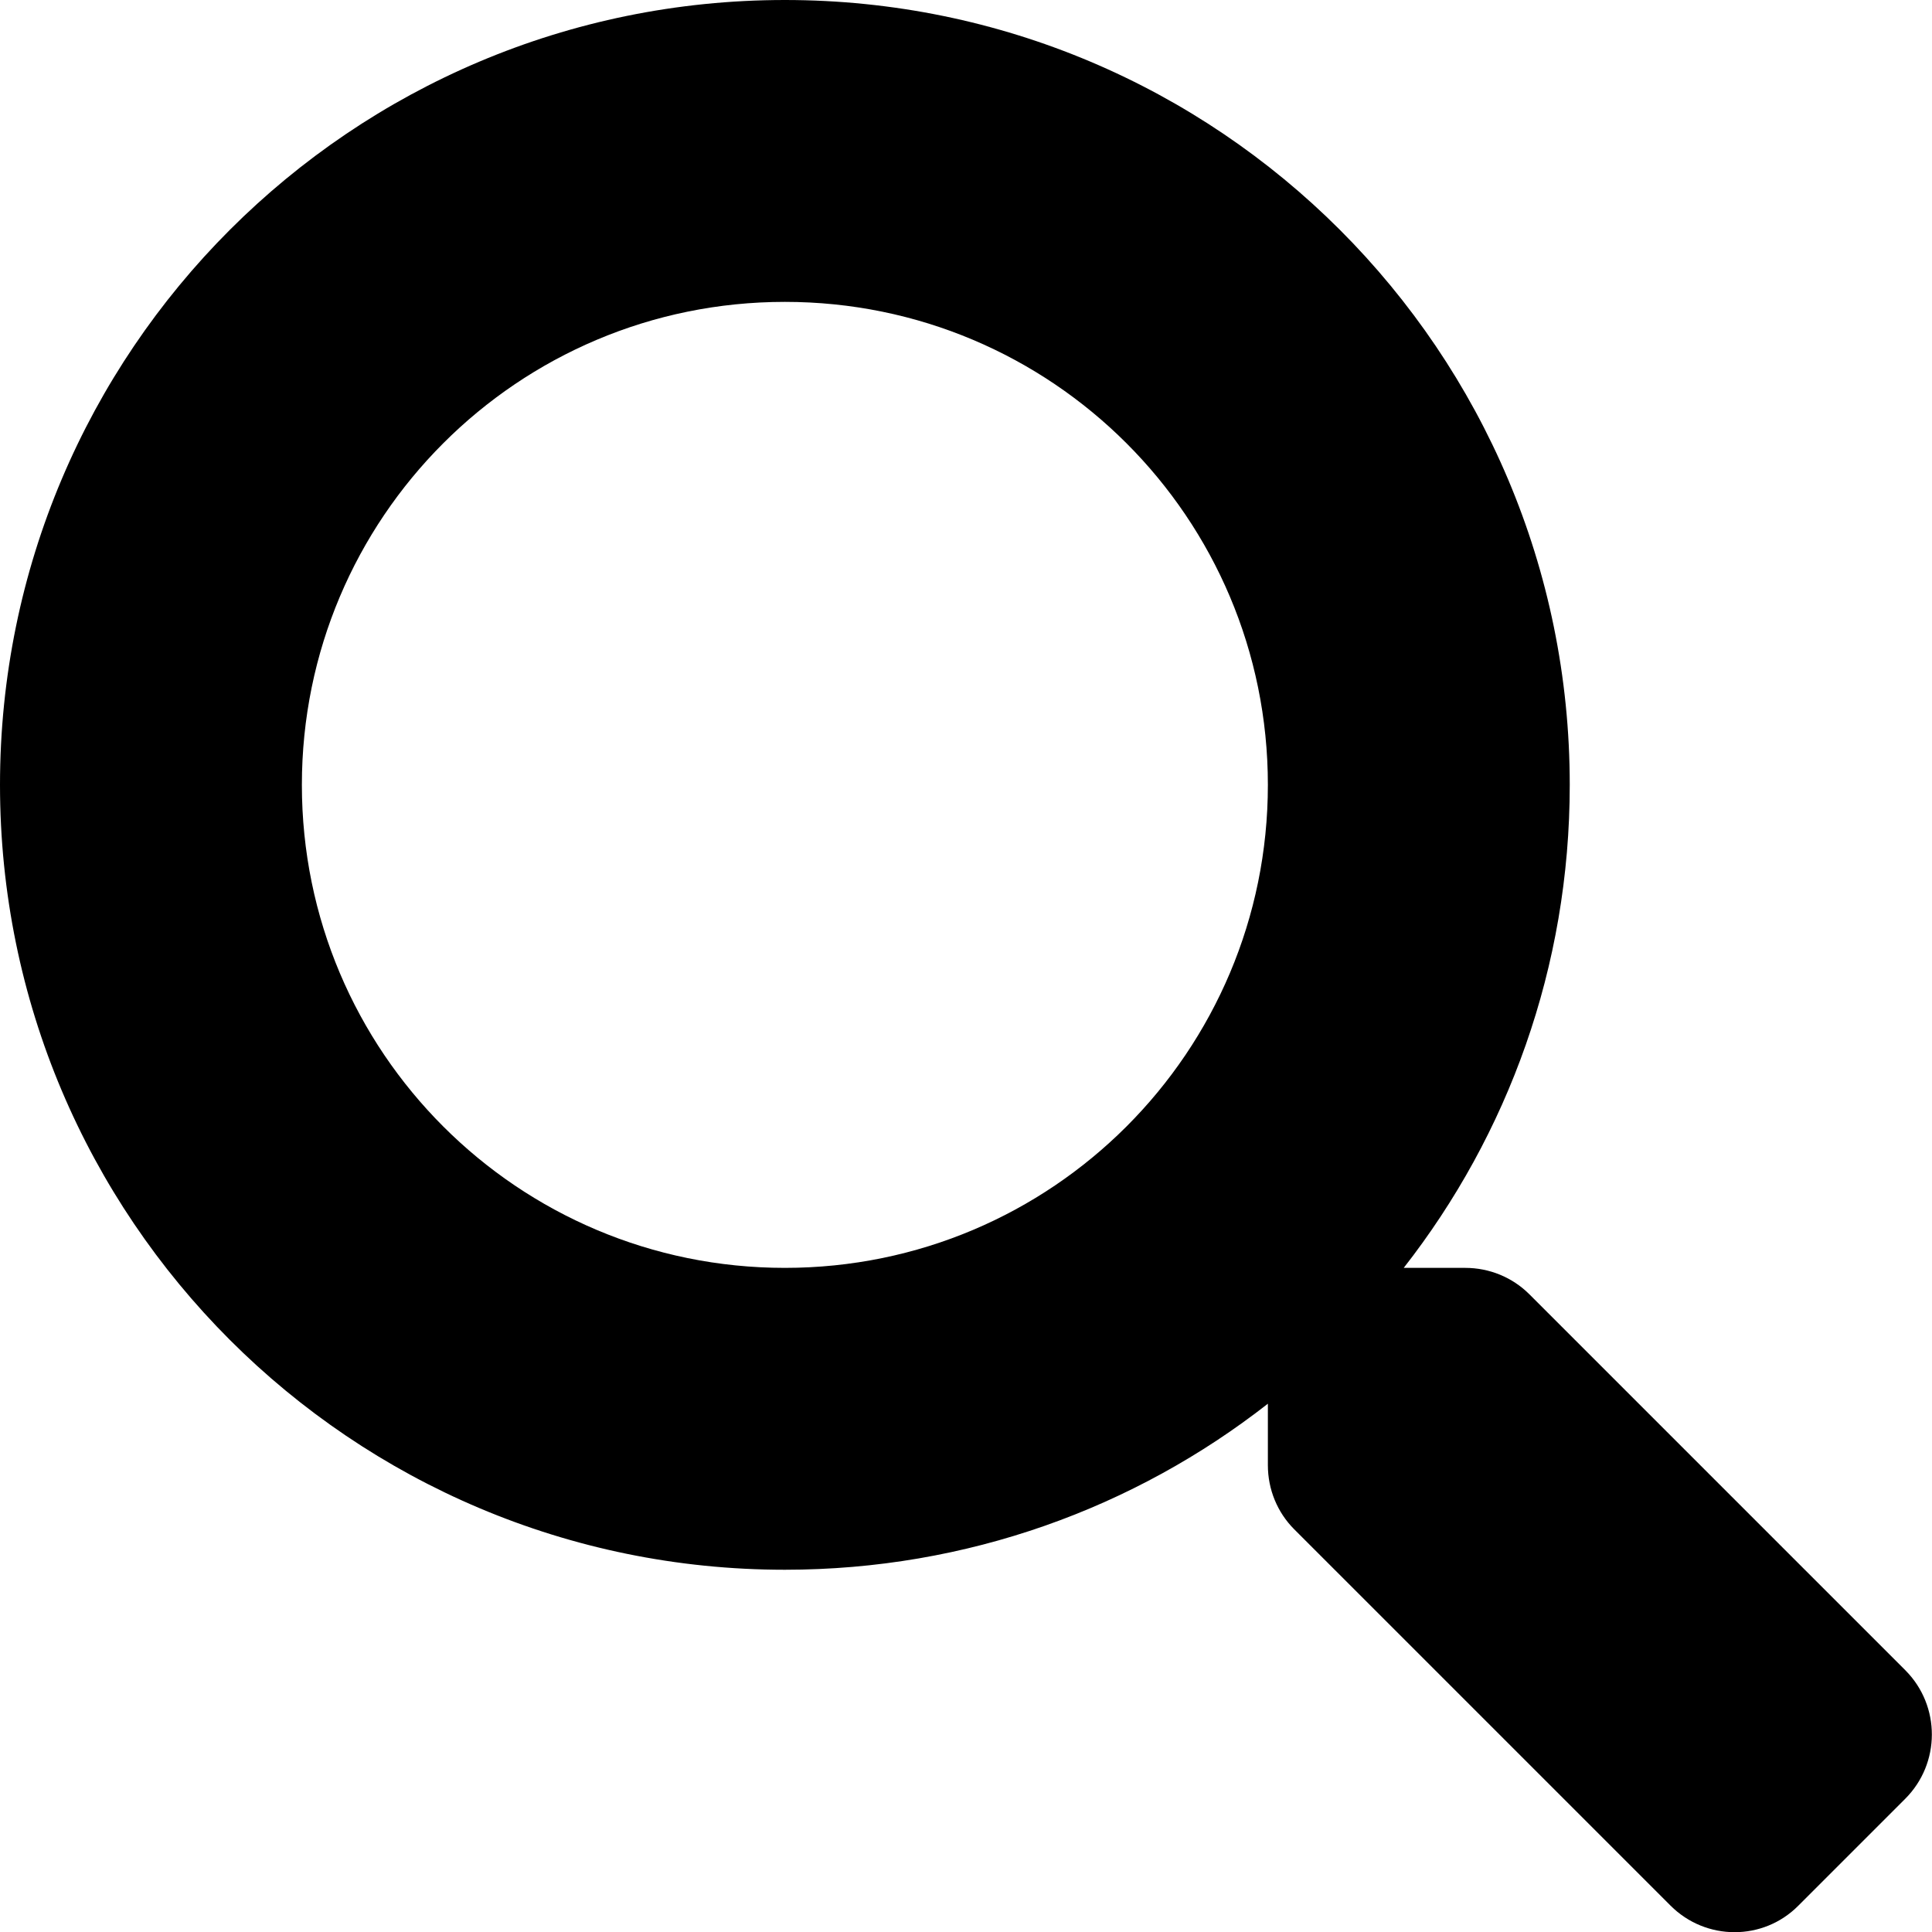
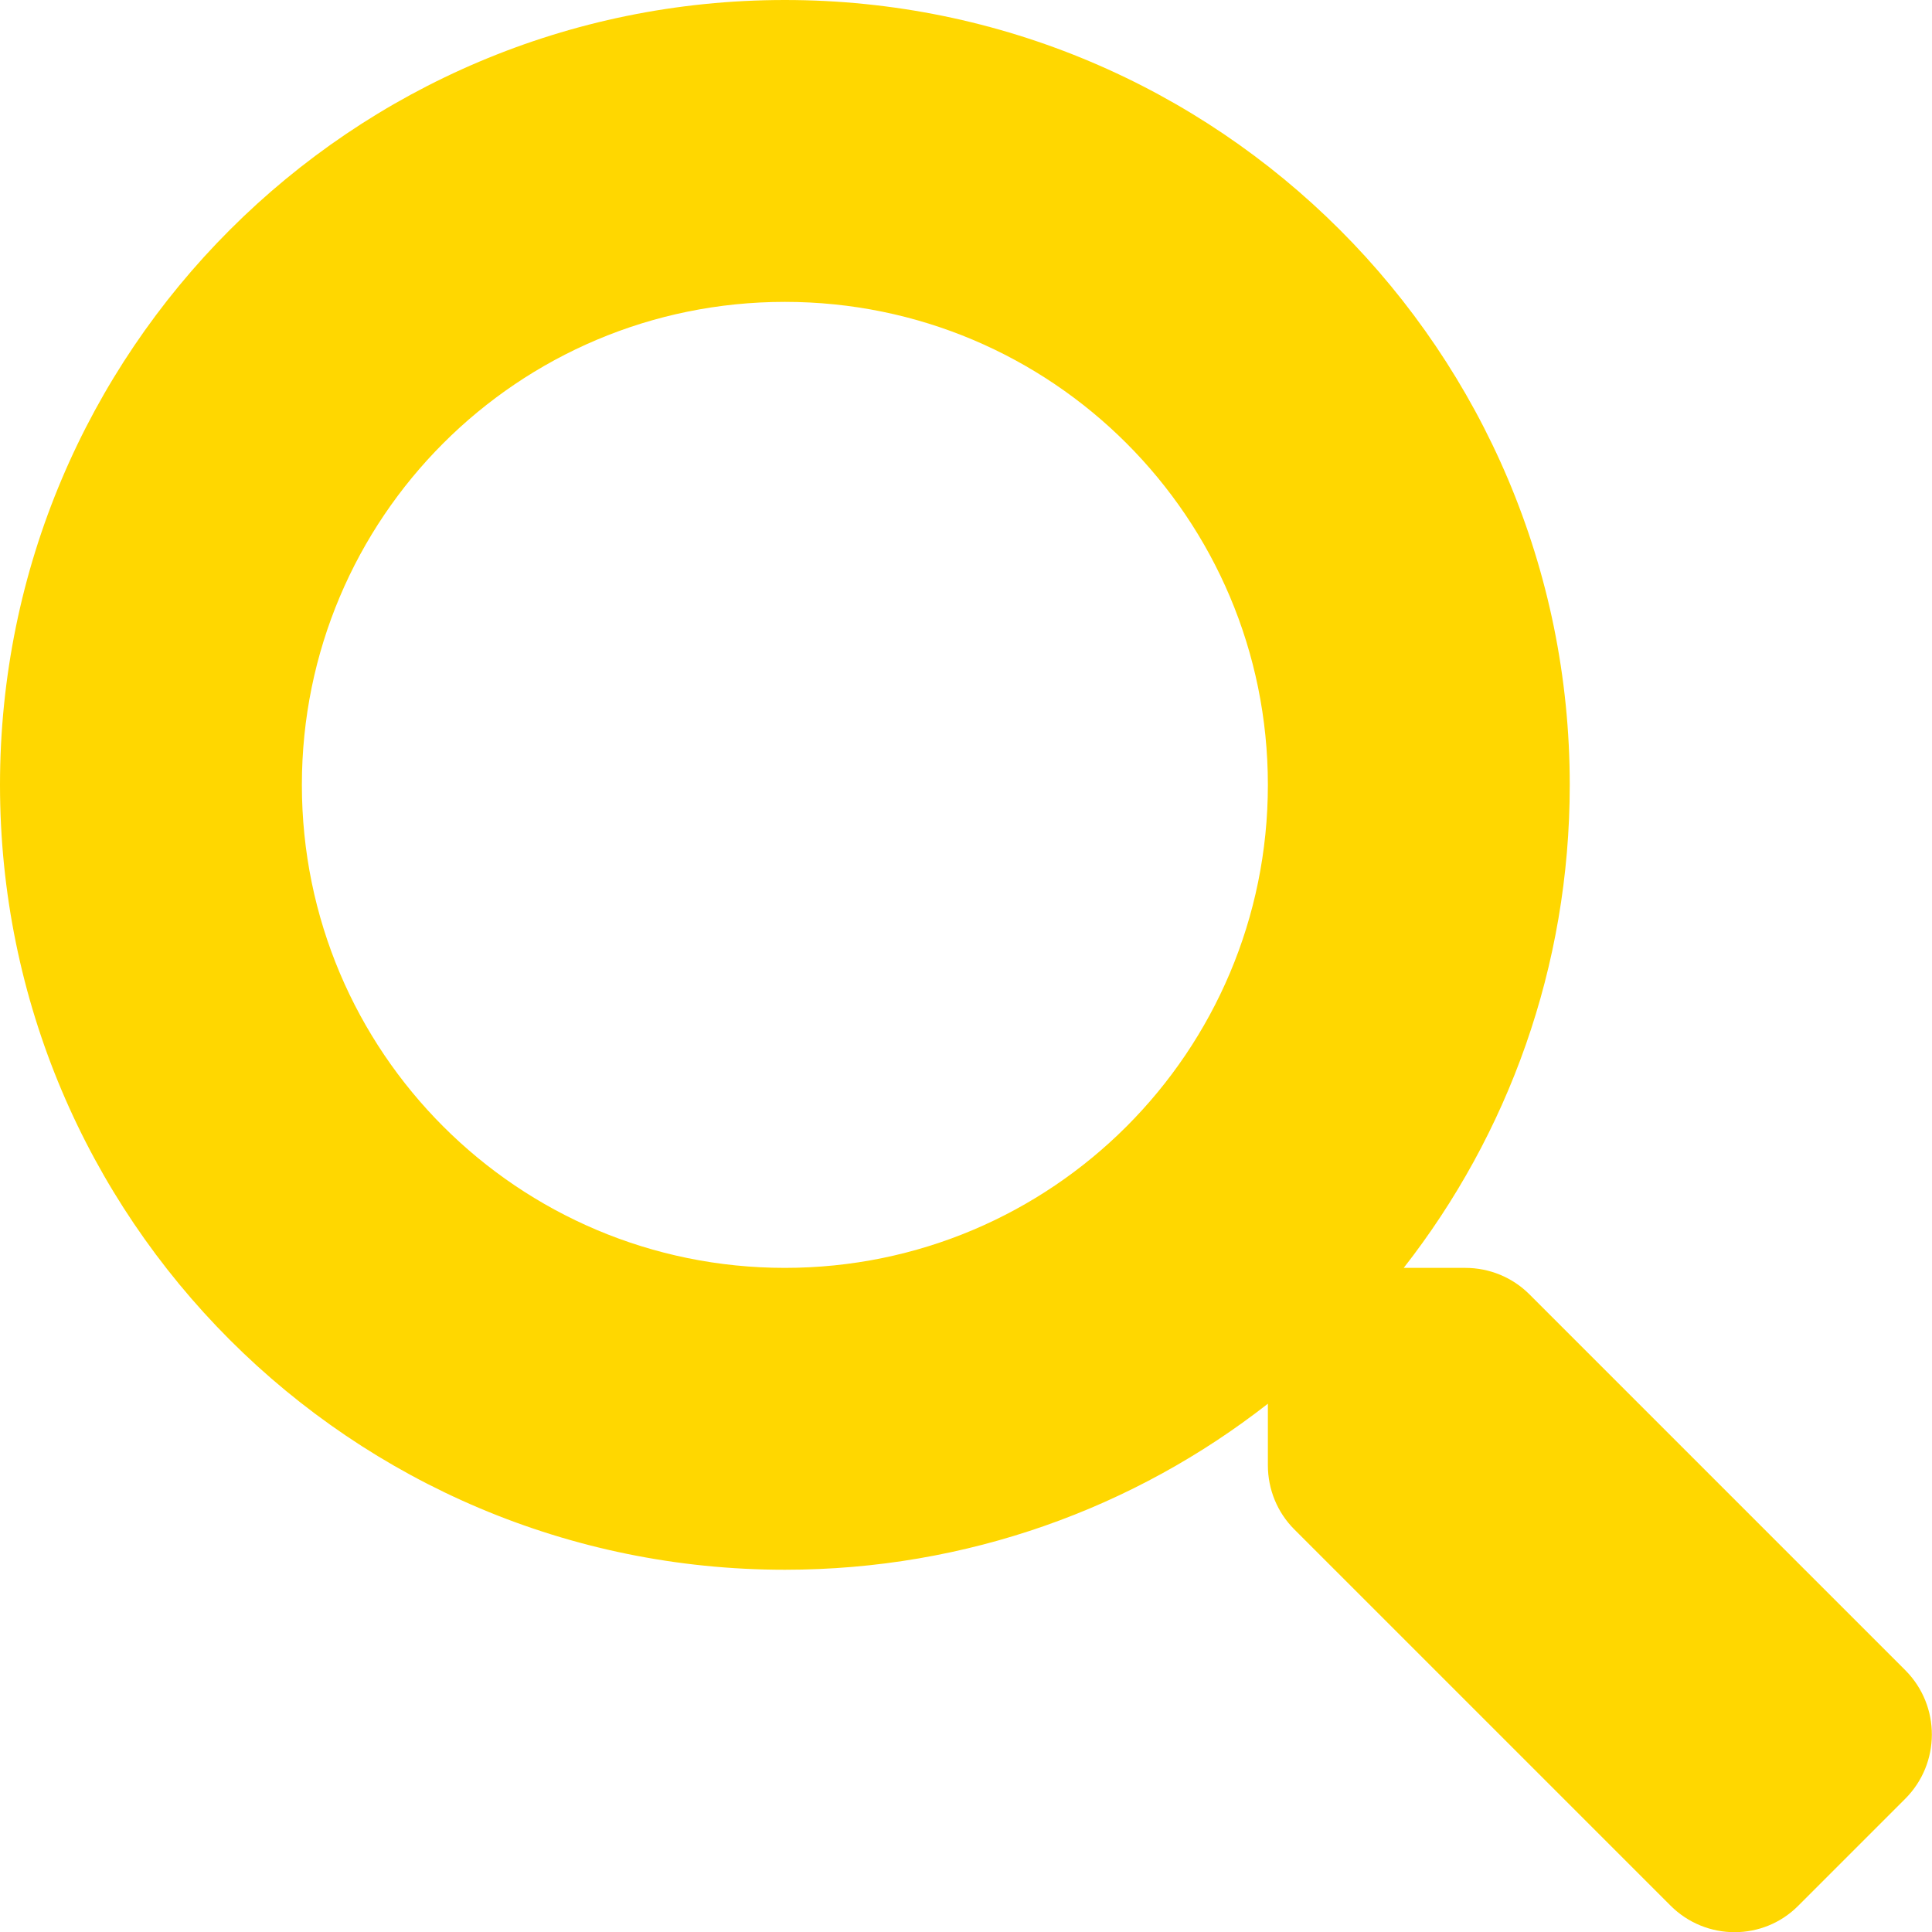
<svg xmlns="http://www.w3.org/2000/svg" viewBox="0 0 512 512">
-   <path d="M505 442.7L405.3 343c-4.5-4.5-10.6-7-17-7H372c27.6-35.3 44-79.7 44-128C416 93.1 322.9 0 208 0S0 93.1 0 208s93.1 208 208 208c48.3 0 92.7-16.4 128-44v16.3c0 6.4 2.5 12.5 7 17l99.7 99.7c9.4 9.4 24.6 9.4 33.9 0l28.3-28.3c9.4-9.4 9.4-24.6.1-34zM208 336c-70.7 0-128-57.2-128-128 0-70.7 57.2-128 128-128 70.7 0 128 57.2 128 128 0 70.7-57.2 128-128 128z" />
+   <path d="M505 442.7L405.3 343c-4.5-4.5-10.6-7-17-7H372c27.6-35.3 44-79.7 44-128C416 93.1 322.9 0 208 0S0 93.1 0 208s93.1 208 208 208c48.3 0 92.7-16.4 128-44v16.3c0 6.4 2.5 12.5 7 17l99.7 99.7c9.4 9.4 24.6 9.4 33.9 0l28.3-28.3c9.4-9.4 9.4-24.6.1-34zM208 336c-70.7 0-128-57.2-128-128 0-70.7 57.2-128 128-128 70.7 0 128 57.2 128 128 0 70.7-57.2 128-128 128z" fill="#FFD700" />
</svg>
